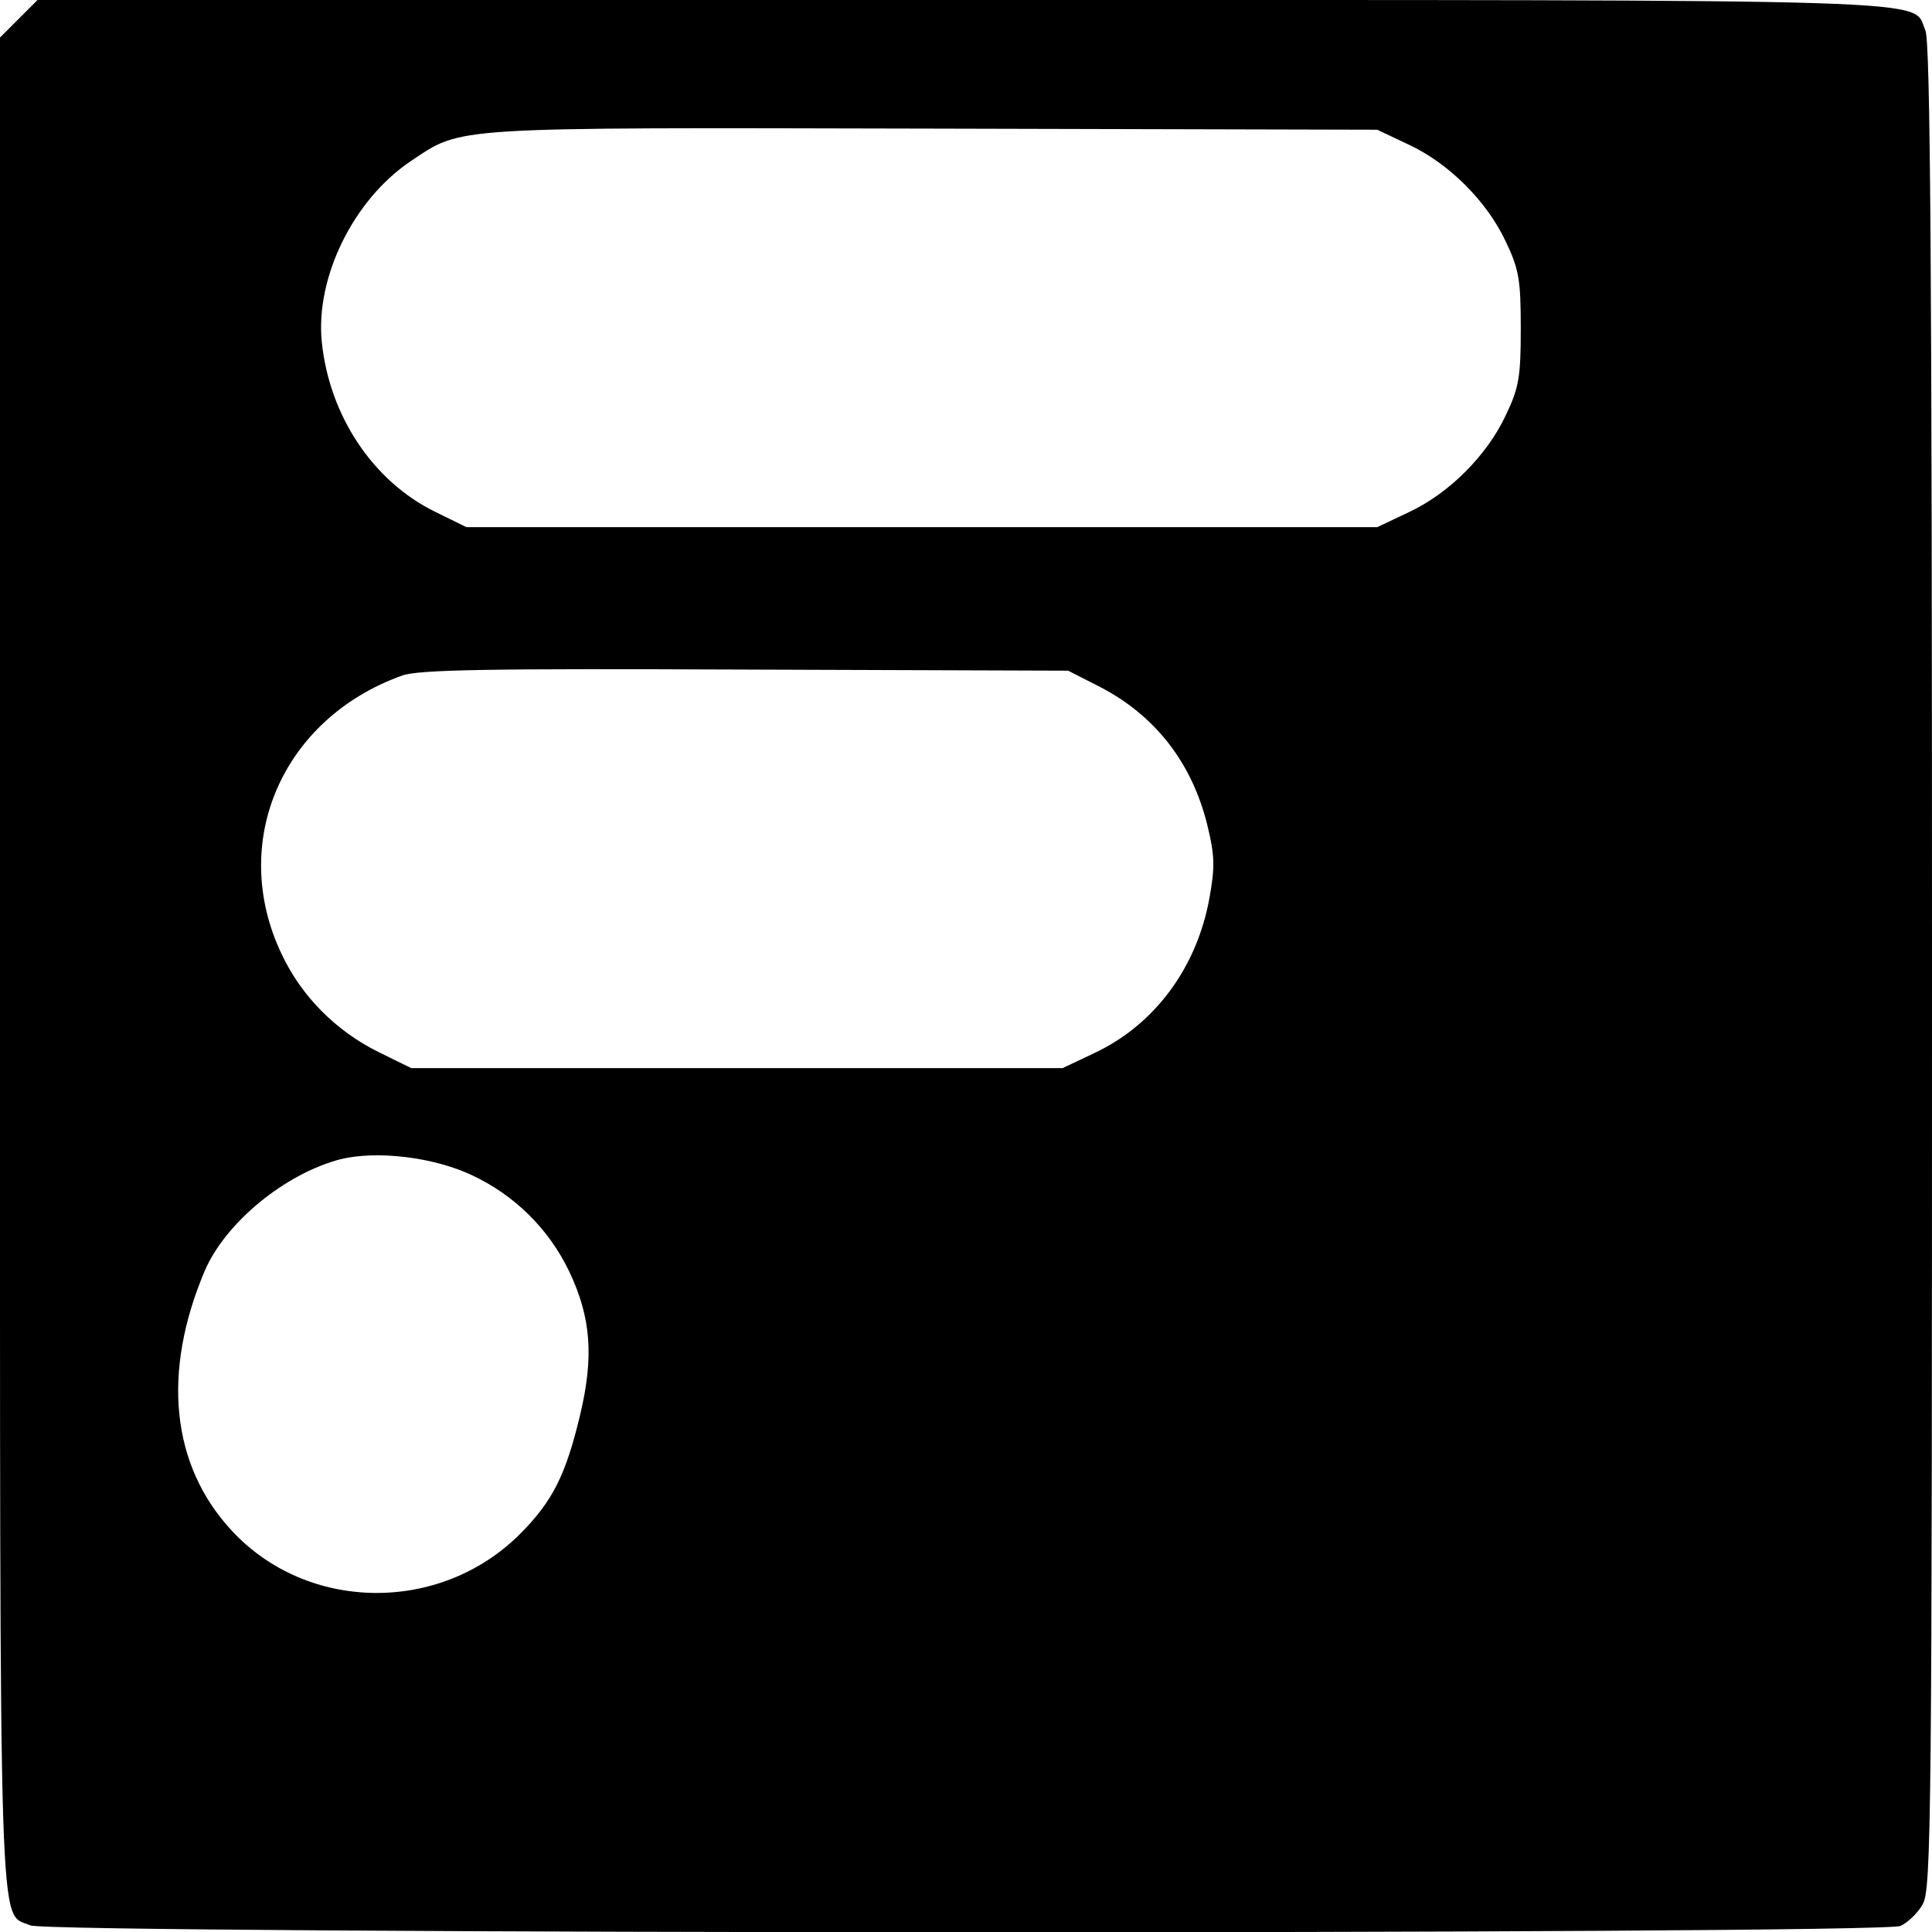
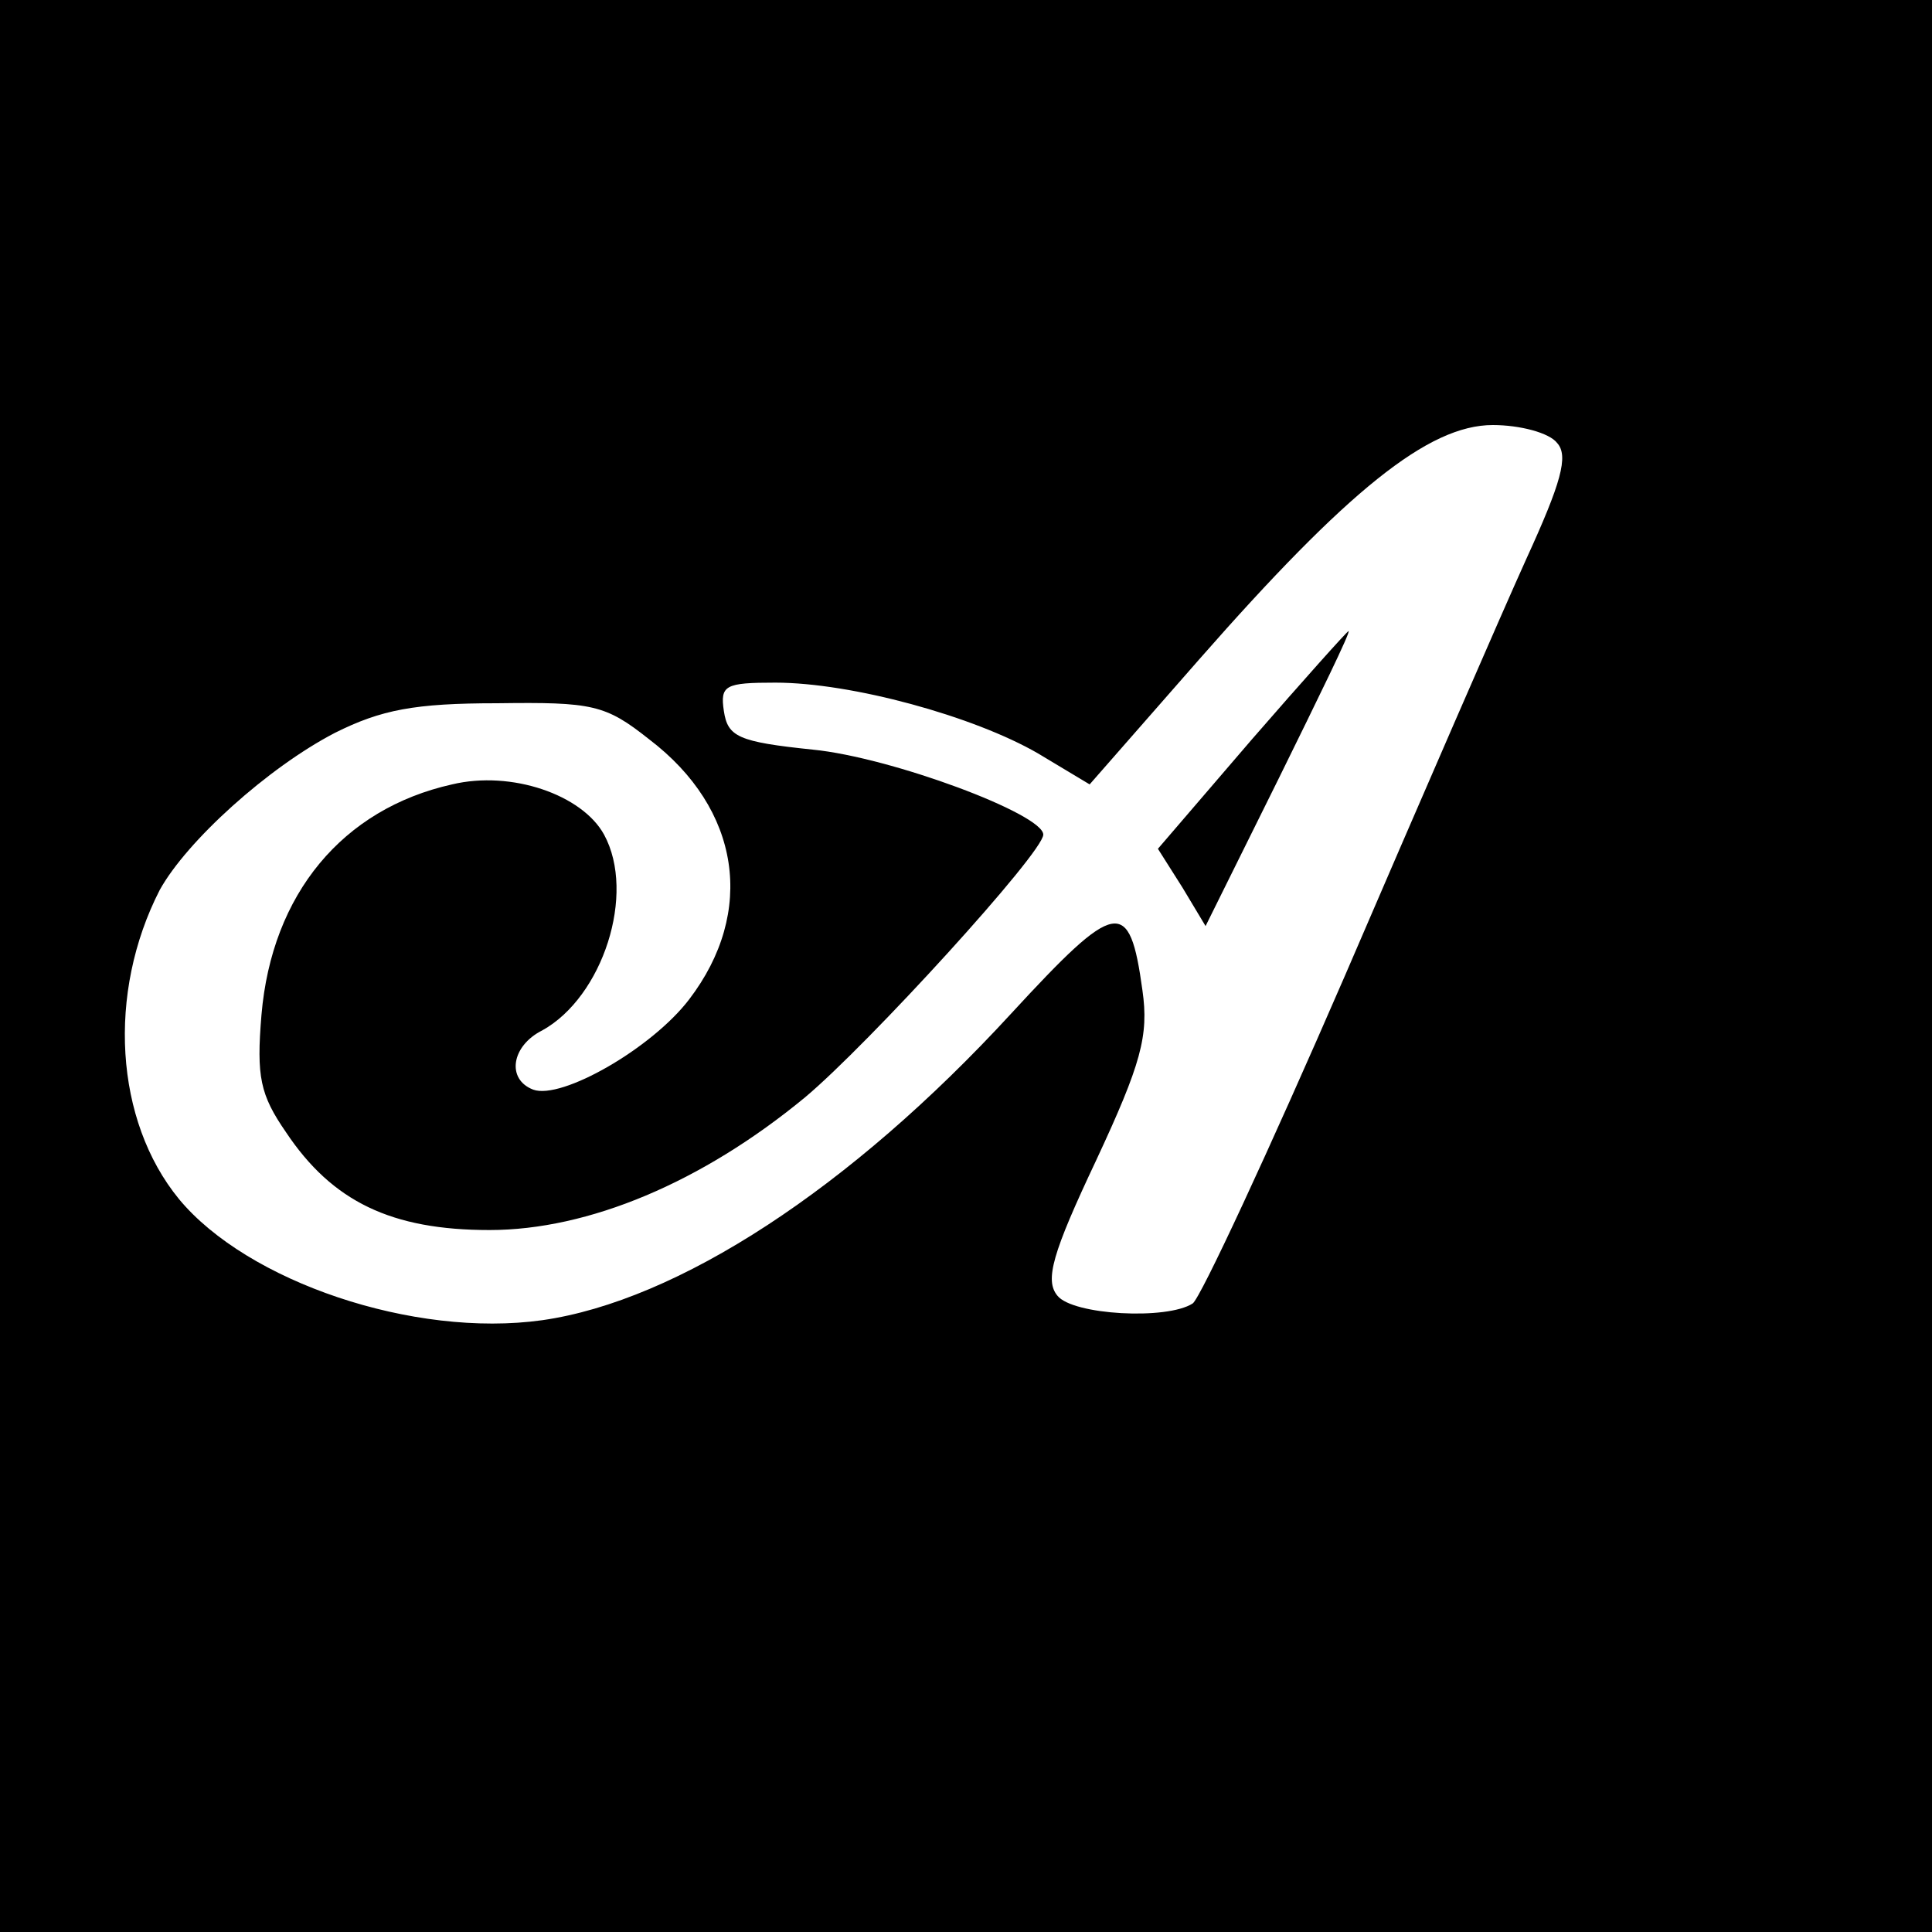
- <svg xmlns="http://www.w3.org/2000/svg" version="1.0" width="350pt" height="350pt" viewBox="0 0 350 350" preserveAspectRatio="xMidYMid meet">
-   <g transform="translate(0,350) scale(0.1,-0.1)" fill="#000000" stroke="none">
-     <path d="M34 3466 l-34 -34 0 -1676 c0 -1824 -3 -1718 55 -1744 36 -16 3352 -17 3388 -1 13 6 31 23 40 39 16 26 17 158 17 1699 0 1273 -3 1676 -12 1696 -26 58 80 55 -1744 55 l-1676 0 -34 -34z m2518 -228 c73 -34 142 -103 176 -176 24 -50 27 -70 27 -157 0 -87 -3 -107 -27 -157 -34 -73 -103 -142 -176 -176 l-57 -27 -825 0 -825 0 -57 28 c-112 55 -191 173 -205 307 -12 117 57 258 161 328 95 63 61 61 946 59 l805 -2 57 -27z m-562 -981 c102 -52 169 -138 197 -251 14 -57 14 -77 4 -133 -23 -127 -100 -230 -209 -281 l-57 -27 -590 0 -590 0 -59 29 c-77 38 -140 101 -176 178 -96 202 1 426 218 504 29 11 158 13 622 11 l585 -2 55 -28z m-1135 -886 c77 -36 139 -97 176 -174 40 -84 45 -155 20 -260 -26 -109 -50 -157 -109 -216 -145 -145 -386 -142 -523 7 -109 118 -126 286 -48 470 38 88 146 176 246 202 66 16 168 4 238 -29z" />
+ <svg xmlns="http://www.w3.org/2000/svg" version="1.0" width="150pt" height="150pt" viewBox="0 0 150 150" preserveAspectRatio="xMidYMid meet">
+   <g transform="translate(0,150) scale(0.1,-0.1)" fill="#000000" stroke="none">
+     <path d="M0 750 l0 -750 750 0 750 0 0 750 0 750 -750 0 -750 0 0 -750z m1209 406 c9 -10 3 -31 -24 -90 -19 -42 -82 -187 -141 -324 -59 -136 -112 -250 -118 -254 -20 -13 -93 -9 -105 6 -10 12 -4 33 30 105 35 75 41 97 36 132 -10 73 -20 71 -102 -18 -125 -136 -259 -223 -364 -238 -100 -14 -229 30 -282 94 -50 61 -56 160 -15 240 21 38 84 95 136 122 36 18 62 23 126 23 74 1 84 -1 118 -28 71 -54 83 -134 31 -202 -29 -38 -99 -78 -121 -70 -21 8 -17 34 7 46 47 26 73 106 48 152 -17 31 -72 50 -118 39 -85 -19 -140 -85 -148 -179 -4 -48 -1 -62 19 -91 36 -54 82 -76 158 -76 77 0 165 37 245 103 49 41 185 190 185 204 0 16 -118 60 -179 66 -58 6 -66 10 -69 30 -3 20 1 22 40 22 59 0 154 -26 204 -55 l40 -24 85 97 c115 131 178 182 228 182 21 0 44 -6 50 -14z" />
+     <path d="M972 926 l-73 -85 19 -30 18 -30 57 115 c31 63 56 114 54 114 -1 0 -35 -38 -75 -84z" />
  </g>
</svg>
